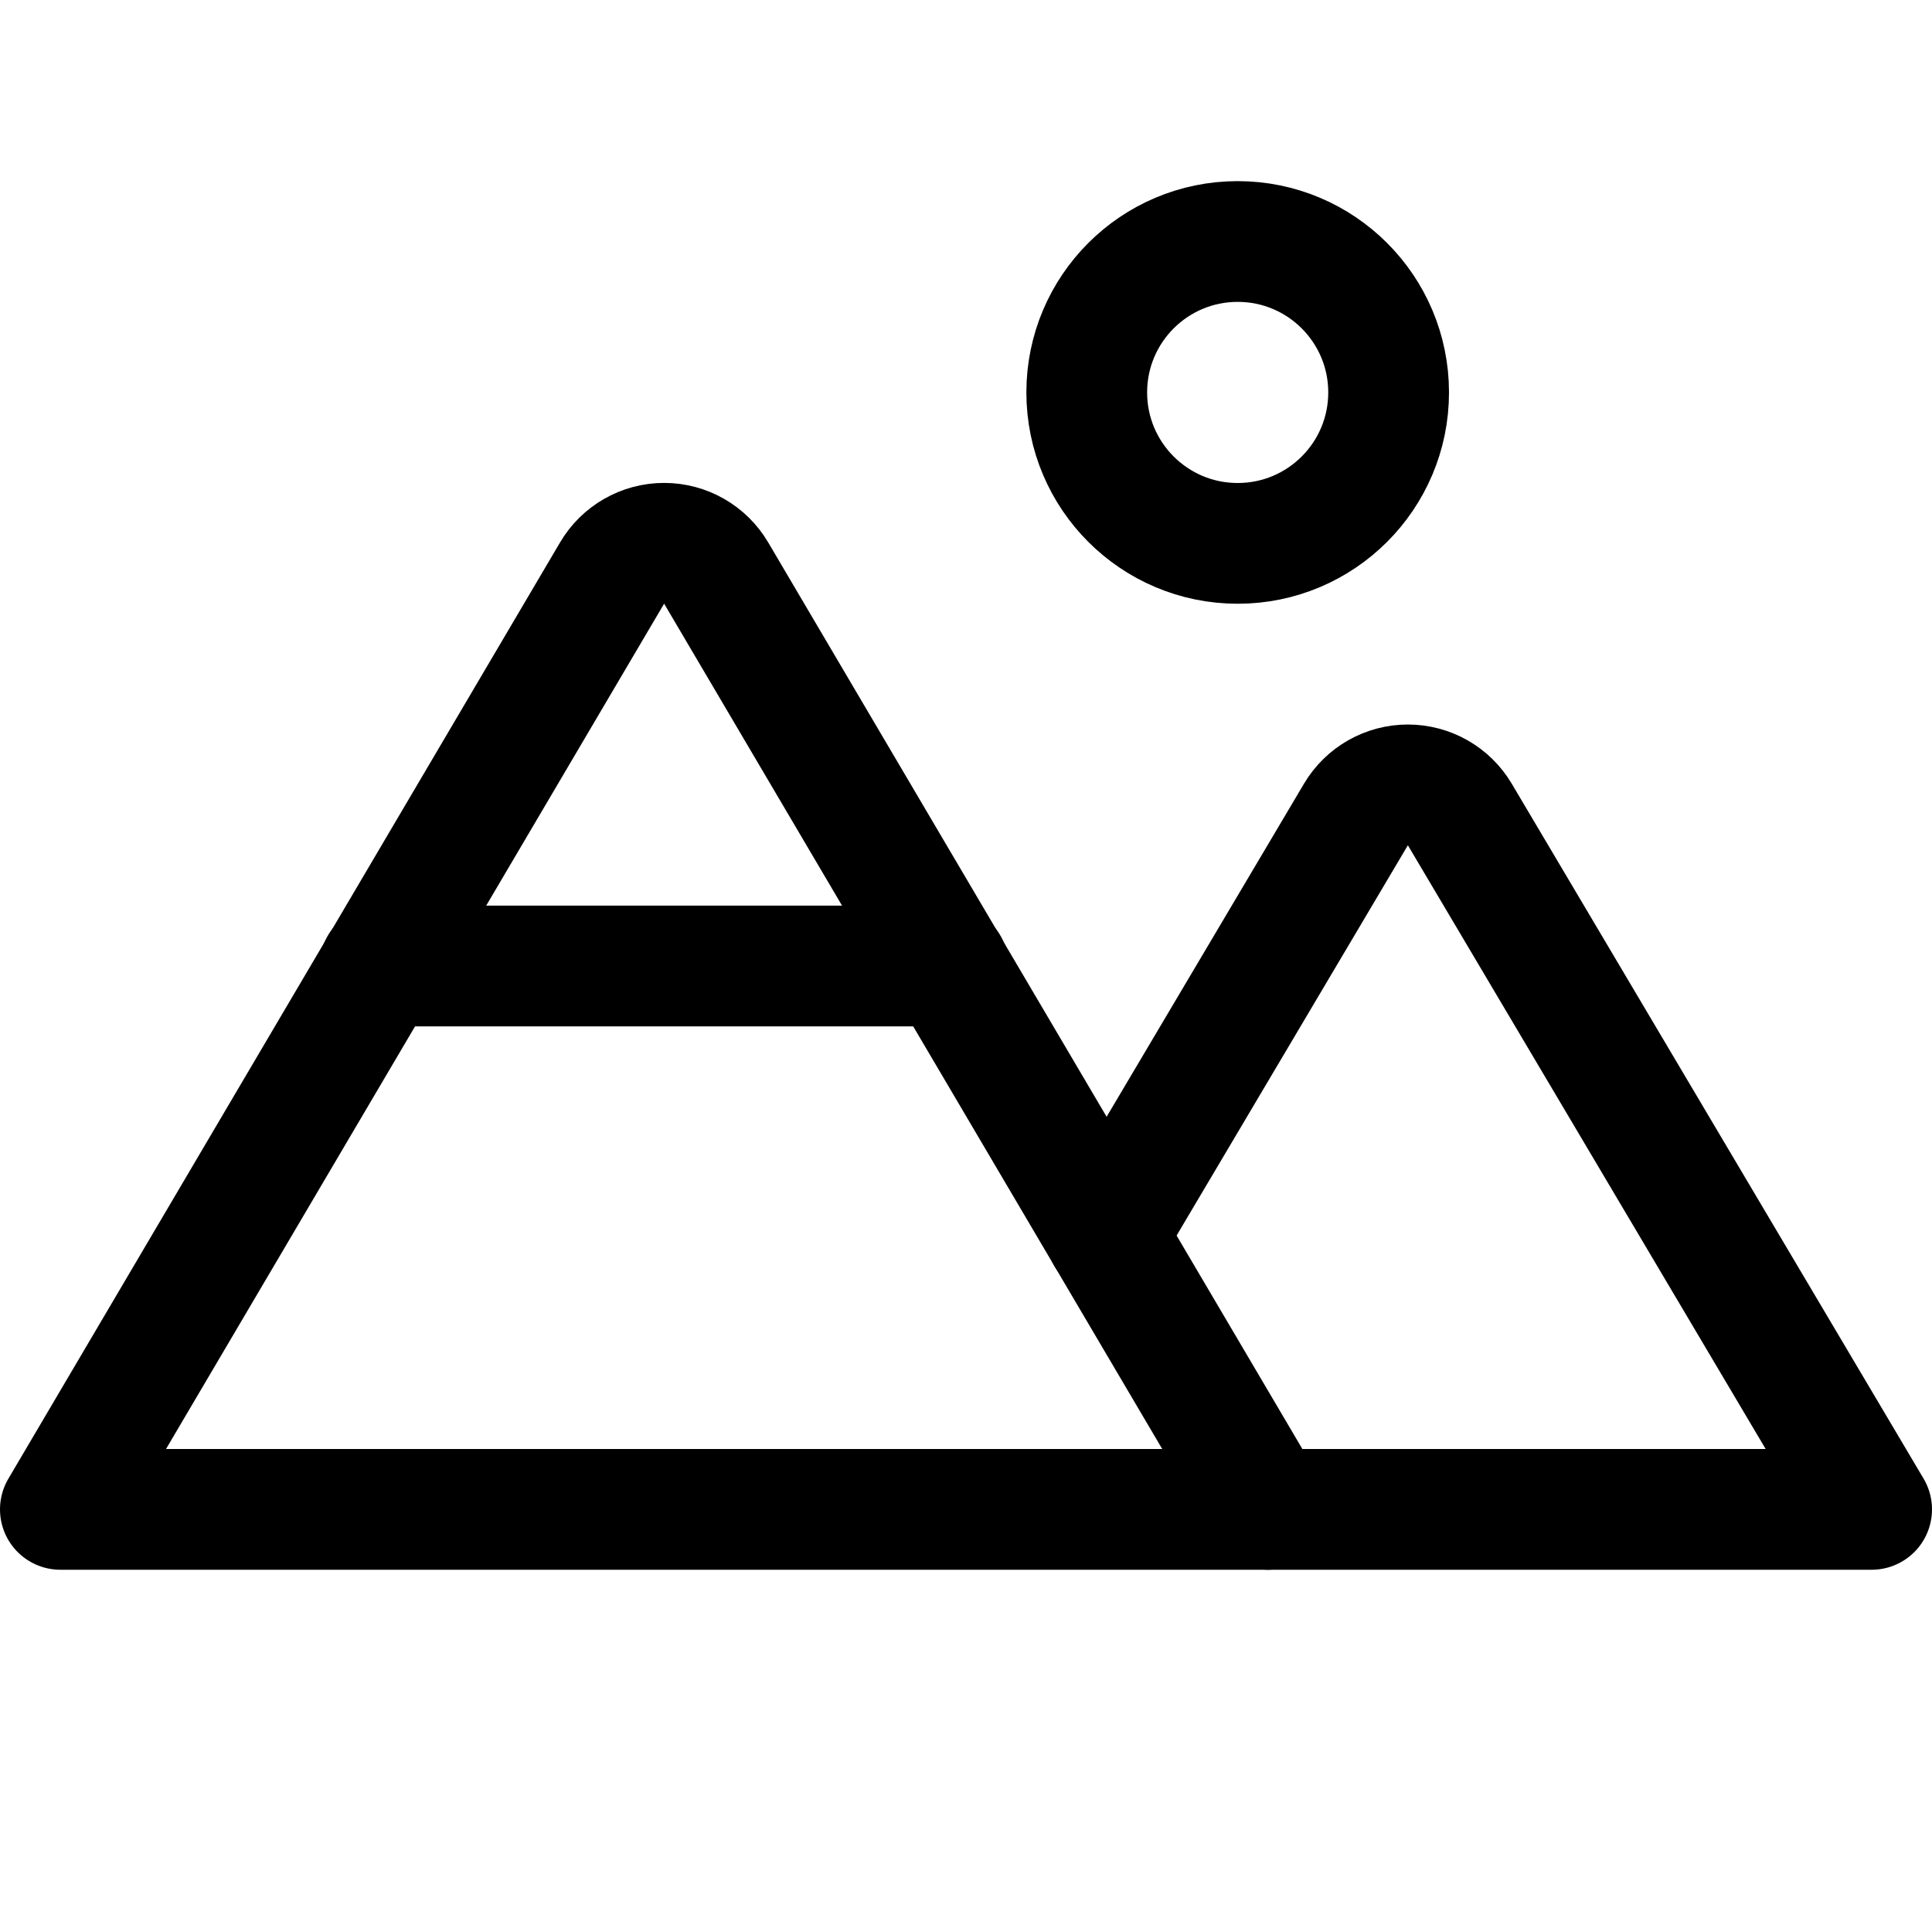
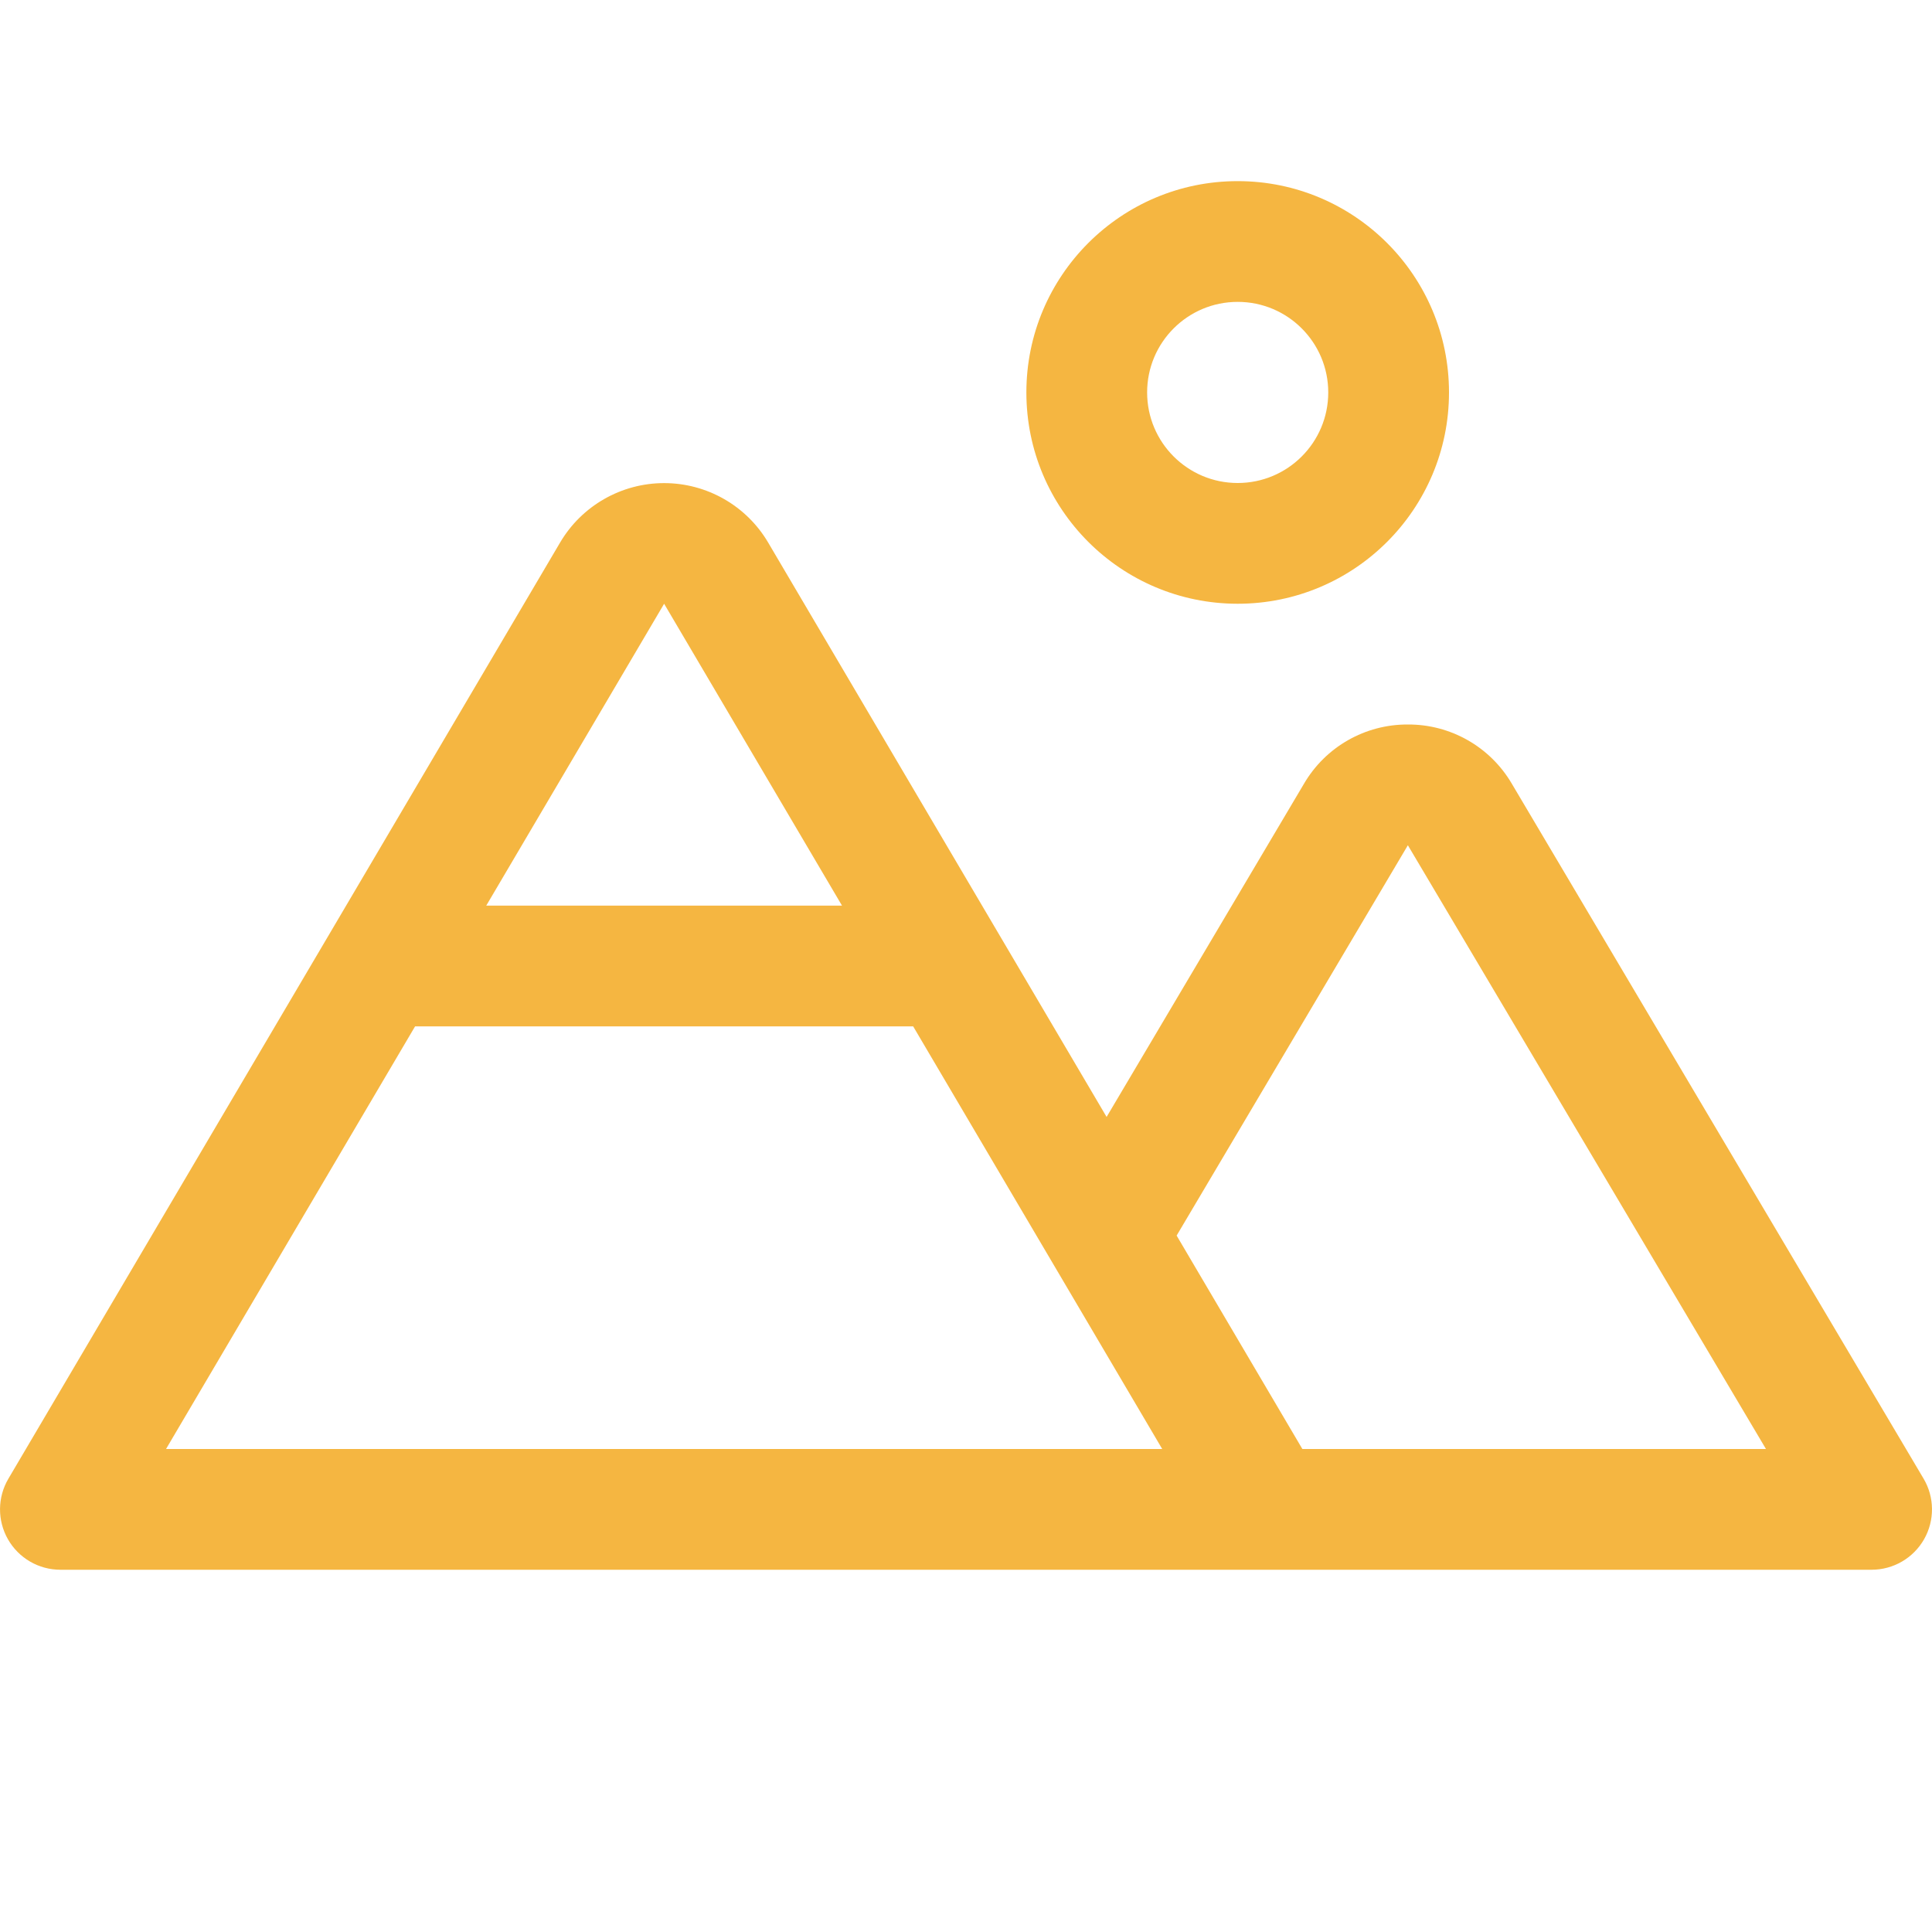
- <svg xmlns="http://www.w3.org/2000/svg" viewBox="0 0 256 256">
-   <rect width="256" height="256" fill="none" />
-   <circle cx="164" cy="52" r="20" fill="none" stroke="currentColor" stroke-linecap="round" stroke-linejoin="round" stroke-width="16" />
-   <path d="M8,200,81.1,75.94a8,8,0,0,1,13.8,0L168,200Z" fill="none" stroke="currentColor" stroke-linecap="round" stroke-linejoin="round" stroke-width="16" />
-   <line x1="50.35" y1="128" x2="125.65" y2="128" fill="none" stroke="currentColor" stroke-linecap="round" stroke-linejoin="round" stroke-width="16" />
-   <path d="M146.61,163.71l33.06-55.79a8,8,0,0,1,13.76,0L248,200H168" fill="none" stroke="currentColor" stroke-linecap="round" stroke-linejoin="round" stroke-width="16" />
+ <svg xmlns="http://www.w3.org/2000/svg" width="32" height="32" fill="#f5b641" viewBox="0 0 256 256">
+   <path d="M164,80a28,28,0,1,0-28-28A28,28,0,0,0,164,80Zm0-40a12,12,0,1,1-12,12A12,12,0,0,1,164,40Zm90.88,155.92-54.56-92.08A15.87,15.87,0,0,0,186.55,96h0a15.85,15.85,0,0,0-13.76,7.84L146.63,148l-44.84-76.1a16,16,0,0,0-27.58,0L1.11,195.94A8,8,0,0,0,8,208H248a8,8,0,0,0,6.88-12.08ZM88,80l23.57,40H64.43ZM22,192l33-56h66l18.74,31.8,0,0L154,192Zm150.57,0-16.66-28.28L186.55,112,234,192Z" />
</svg>
